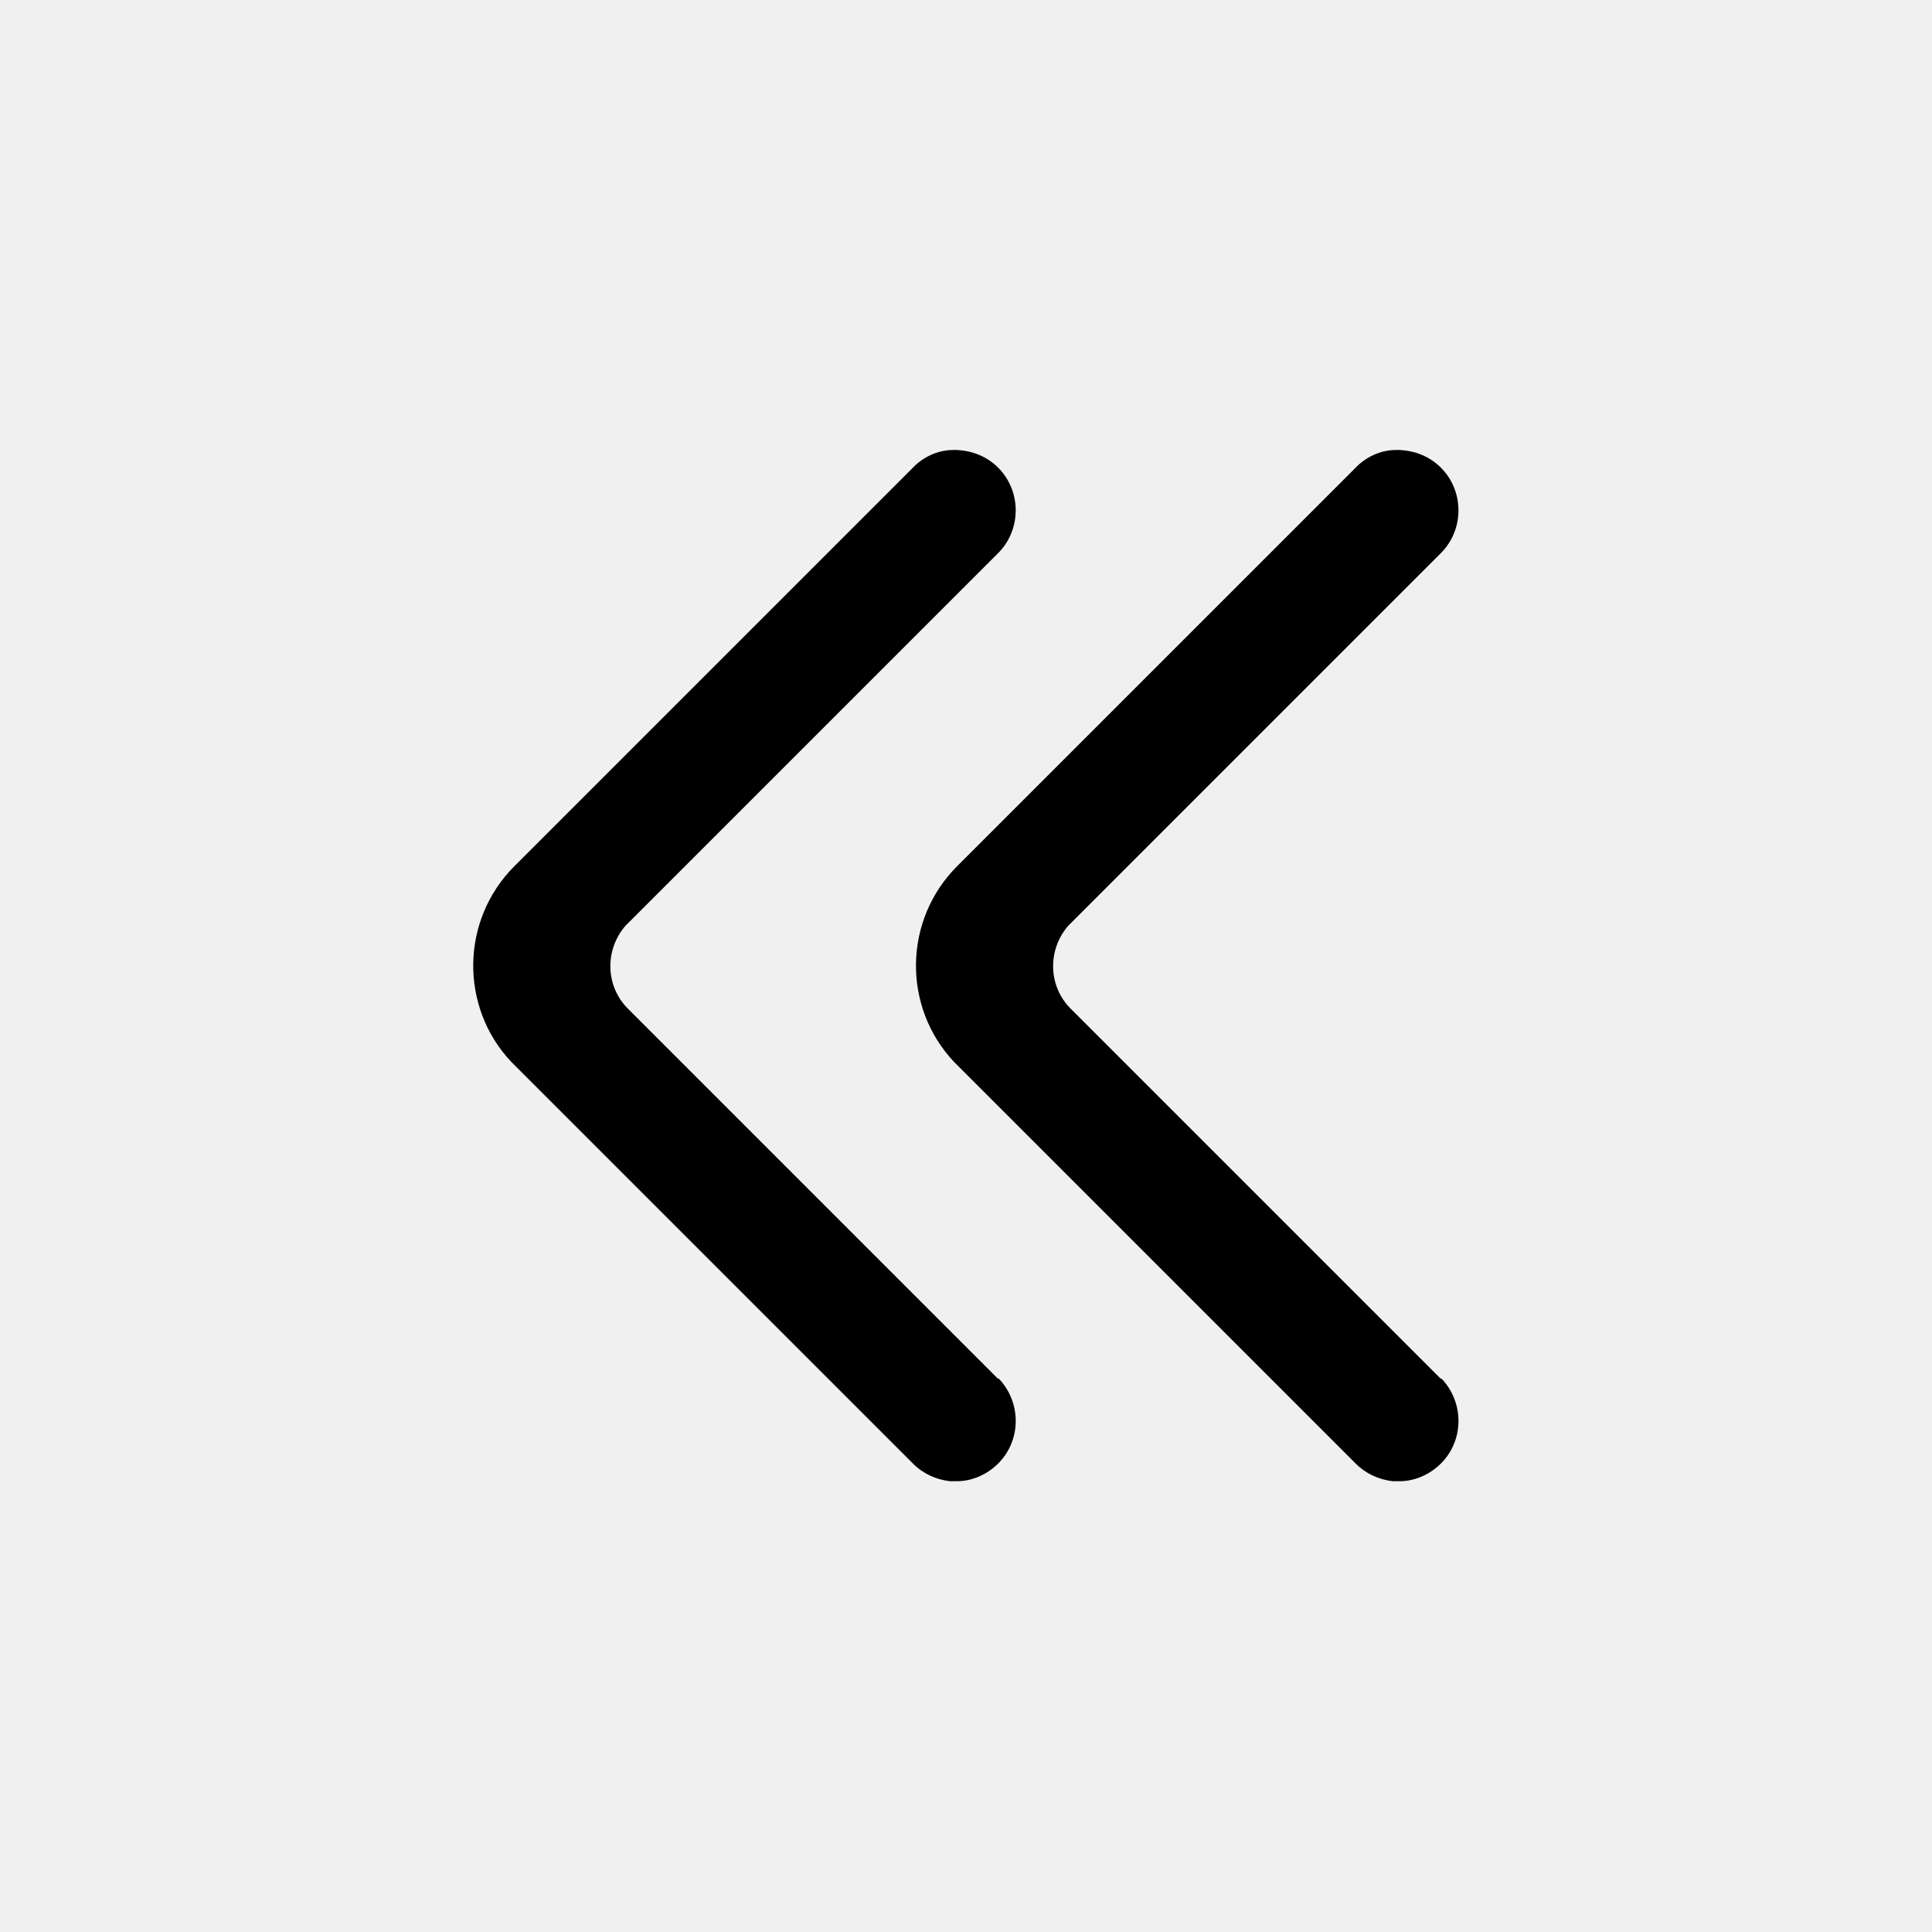
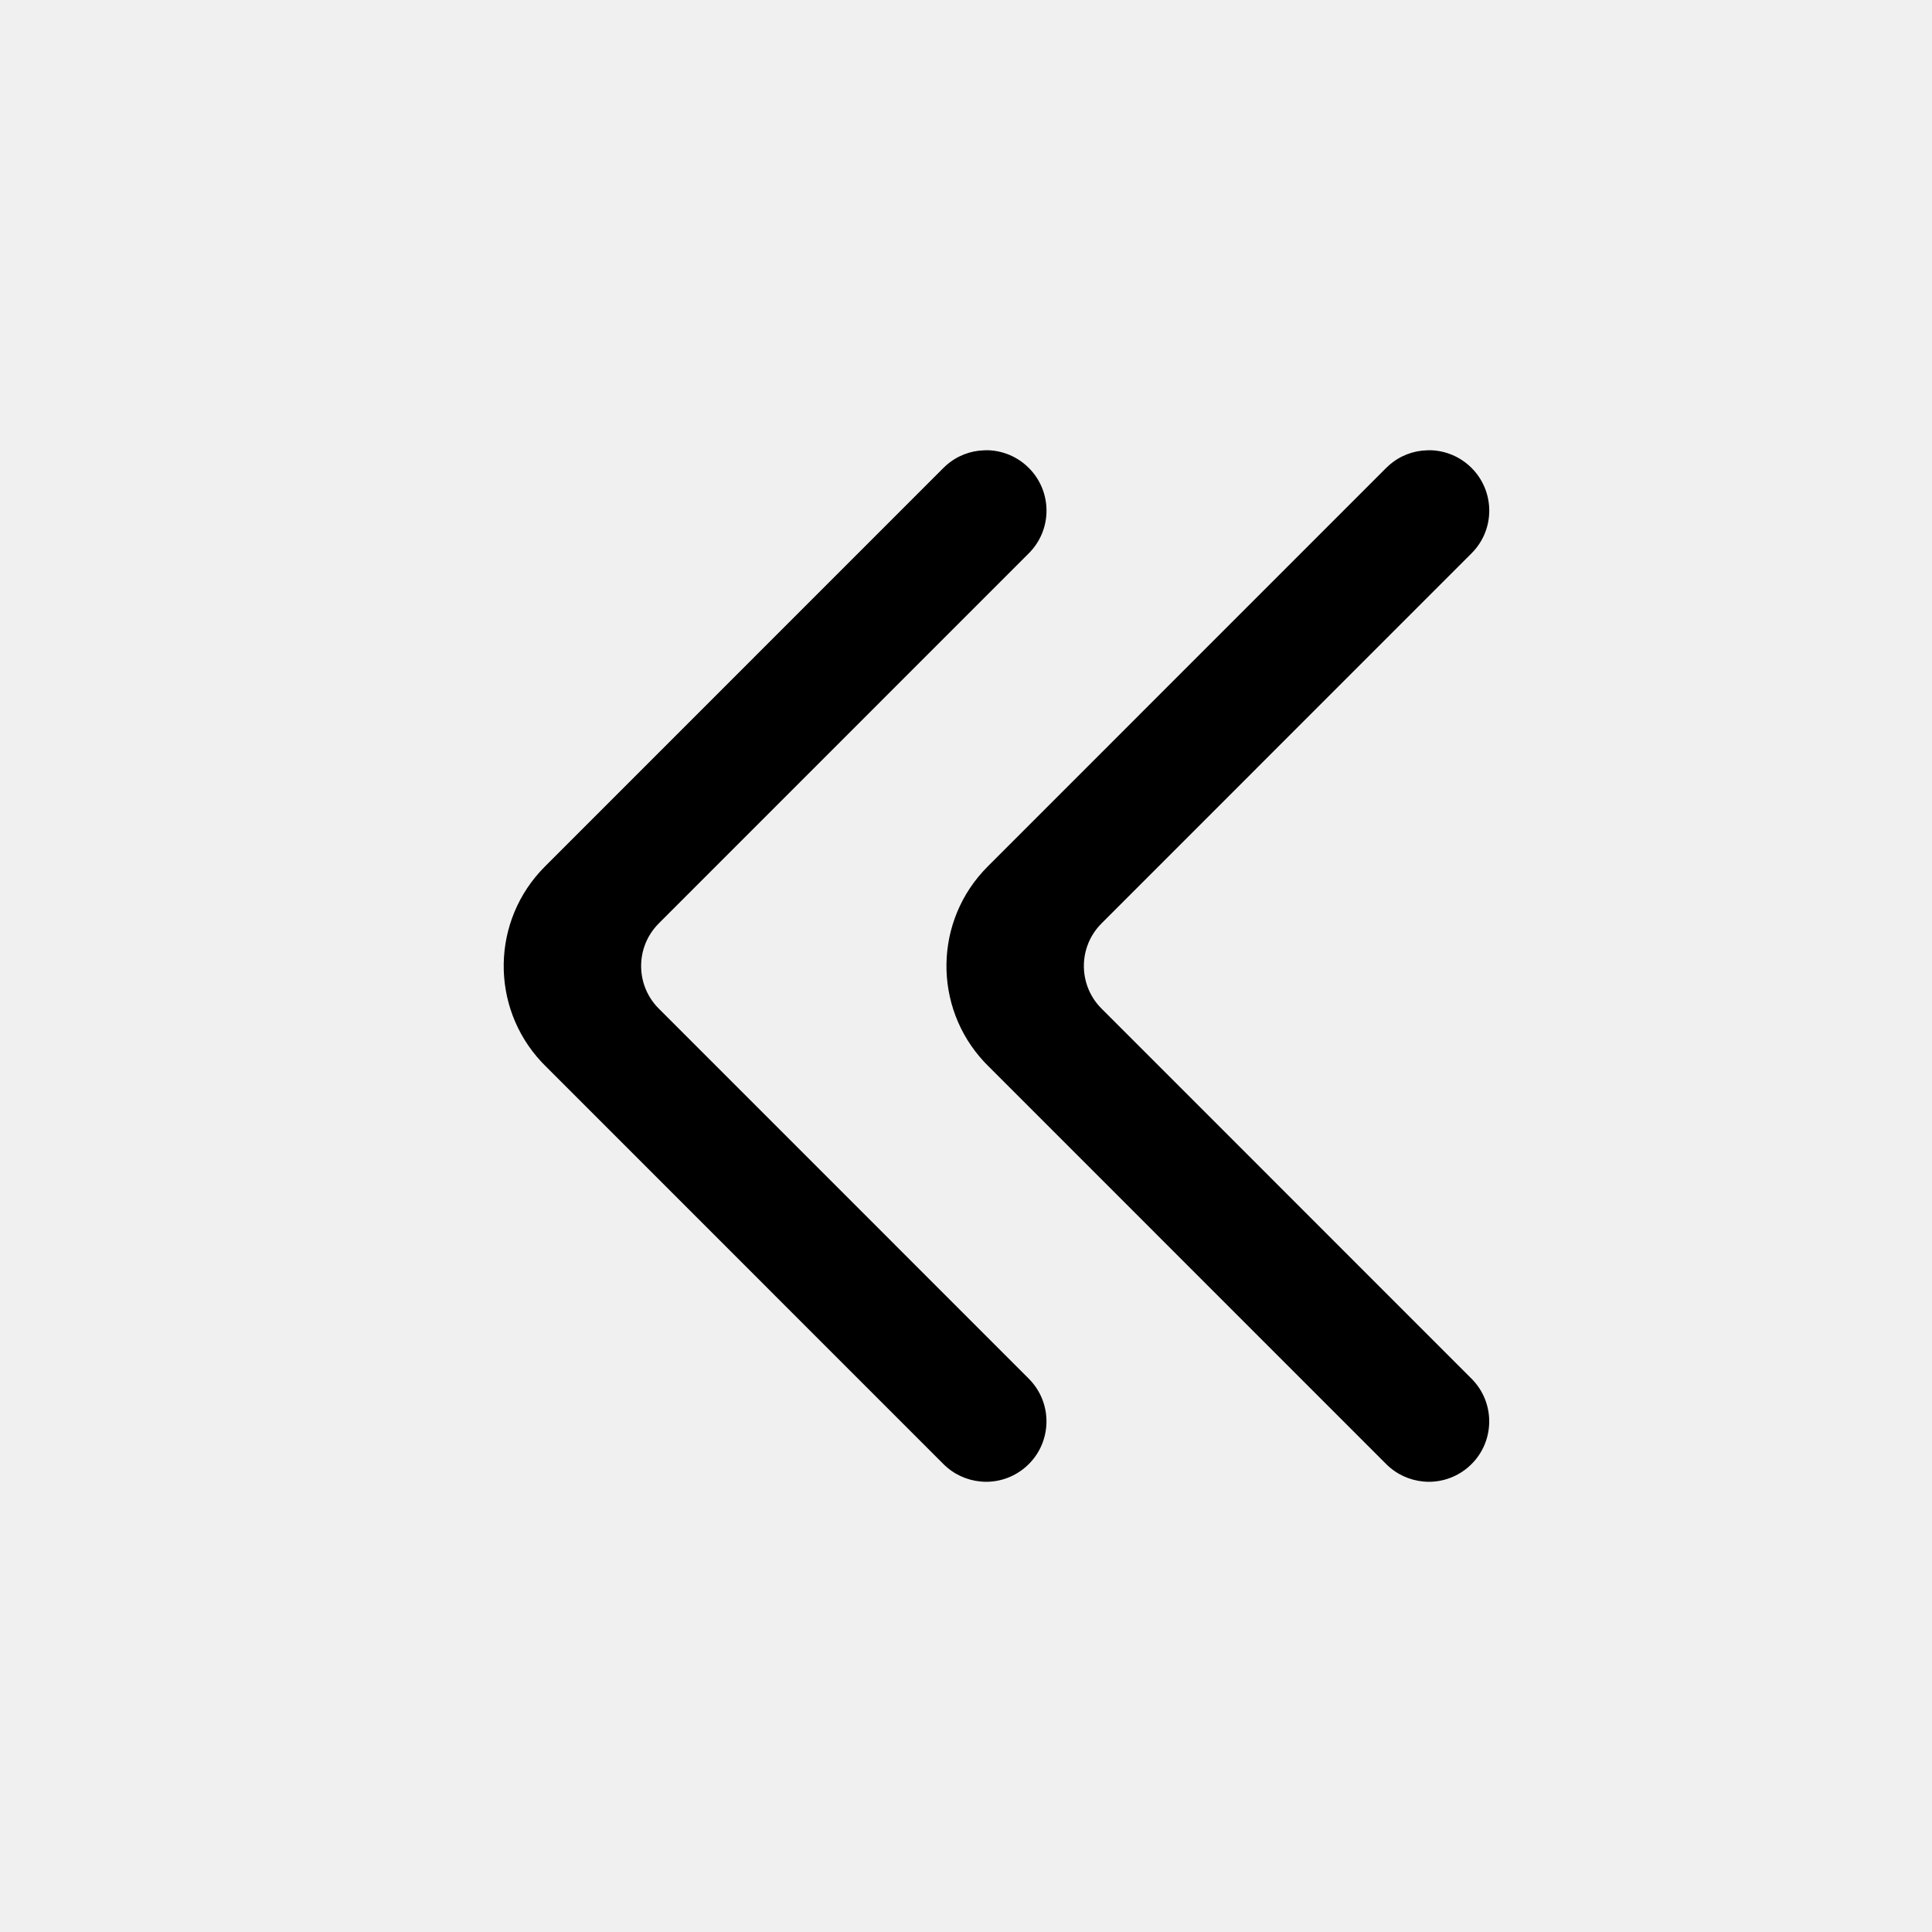
- <svg xmlns="http://www.w3.org/2000/svg" id="_层_1" viewBox="0 0 24 24">
+ <svg xmlns="http://www.w3.org/2000/svg" xmlns:xlink="http://www.w3.org/1999/xlink" width="24px" height="24px" viewBox="0 0 24 24" version="1.1">
  <defs>
-     <style>.cls-1{fill:none;}</style>
+     <path d="M7.033,5.594 C7.203,5.599 7.371,5.662 7.506,5.783 L7.538,5.813 L12.487,10.763 C13.157,11.432 13.171,12.508 12.529,13.194 L12.487,13.237 L7.538,18.187 C7.409,18.316 7.245,18.388 7.076,18.404 L7.03,18.407 L6.984,18.407 C6.8,18.401 6.618,18.328 6.477,18.187 C6.195,17.905 6.185,17.453 6.447,17.159 L6.477,17.127 L11.073,12.53 C11.356,12.248 11.366,11.796 11.103,11.502 L11.073,11.47 L6.477,6.873 C6.184,6.581 6.184,6.106 6.477,5.813 C6.618,5.672 6.802,5.598 6.987,5.593 L7.033,5.594 Z M12.533,5.594 C12.703,5.599 12.871,5.662 13.006,5.783 L13.038,5.813 L17.987,10.763 C18.657,11.432 18.671,12.508 18.029,13.194 L17.987,13.237 L13.038,18.187 C12.909,18.316 12.745,18.388 12.576,18.404 L12.53,18.407 L12.484,18.407 C12.3,18.401 12.118,18.328 11.977,18.187 C11.695,17.905 11.685,17.453 11.947,17.159 L11.977,17.127 L16.573,12.53 C16.856,12.248 16.866,11.796 16.603,11.502 L16.573,11.47 L11.977,6.873 C11.684,6.581 11.684,6.106 11.977,5.813 C12.118,5.672 12.302,5.598 12.487,5.593 L12.533,5.594 Z" id="path-1" />
  </defs>
-   <rect id="_形" class="cls-1" x="-4" y="-4" width="32" height="32" />
-   <rect id="_形-2" class="cls-1" width="24" height="24" />
-   <g>
-     <path d="M12.4,17.13l-4.6-4.6c-.28-.28-.29-.73-.03-1.03l.03-.03,4.6-4.6c.29-.29,.29-.77,0-1.06-.14-.14-.32-.21-.51-.22h-.05c-.17,0-.34,.07-.47,.19l-.03,.03-4.95,4.95c-.67,.67-.68,1.75-.04,2.43l.04,.04,4.95,4.95c.13,.13,.29,.2,.46,.22h.09c.18,0,.37-.08,.51-.22,.28-.28,.29-.73,.03-1.03l-.03-.03Z" />
-     <path d="M17.9,17.13l-4.6-4.6c-.28-.28-.29-.73-.03-1.03l.03-.03,4.6-4.6c.29-.29,.29-.77,0-1.06-.14-.14-.32-.21-.51-.22h-.05c-.17,0-.34,.07-.47,.19l-.03,.03-4.95,4.95c-.67,.67-.68,1.75-.04,2.43l.04,.04,4.95,4.95c.13,.13,.29,.2,.46,.22h.09c.18,0,.37-.08,.51-.22,.28-.28,.29-.73,.03-1.03l-.03-.03Z" />
+   <g id="ohos_ic_public_double_arrow_left" stroke="none" stroke-width="1" fill="none" fill-rule="evenodd">
+     <mask id="mask-2" fill="white">
+       <use xlink:href="#path-1" />
+     </mask>
+     <use id="形状结合" fill="#000000" fill-rule="nonzero" transform="translate(12.37868, 11.99996) scale(-1, 1) translate(-12.37868, -11.99996) " xlink:href="#path-1" />
  </g>
</svg>
